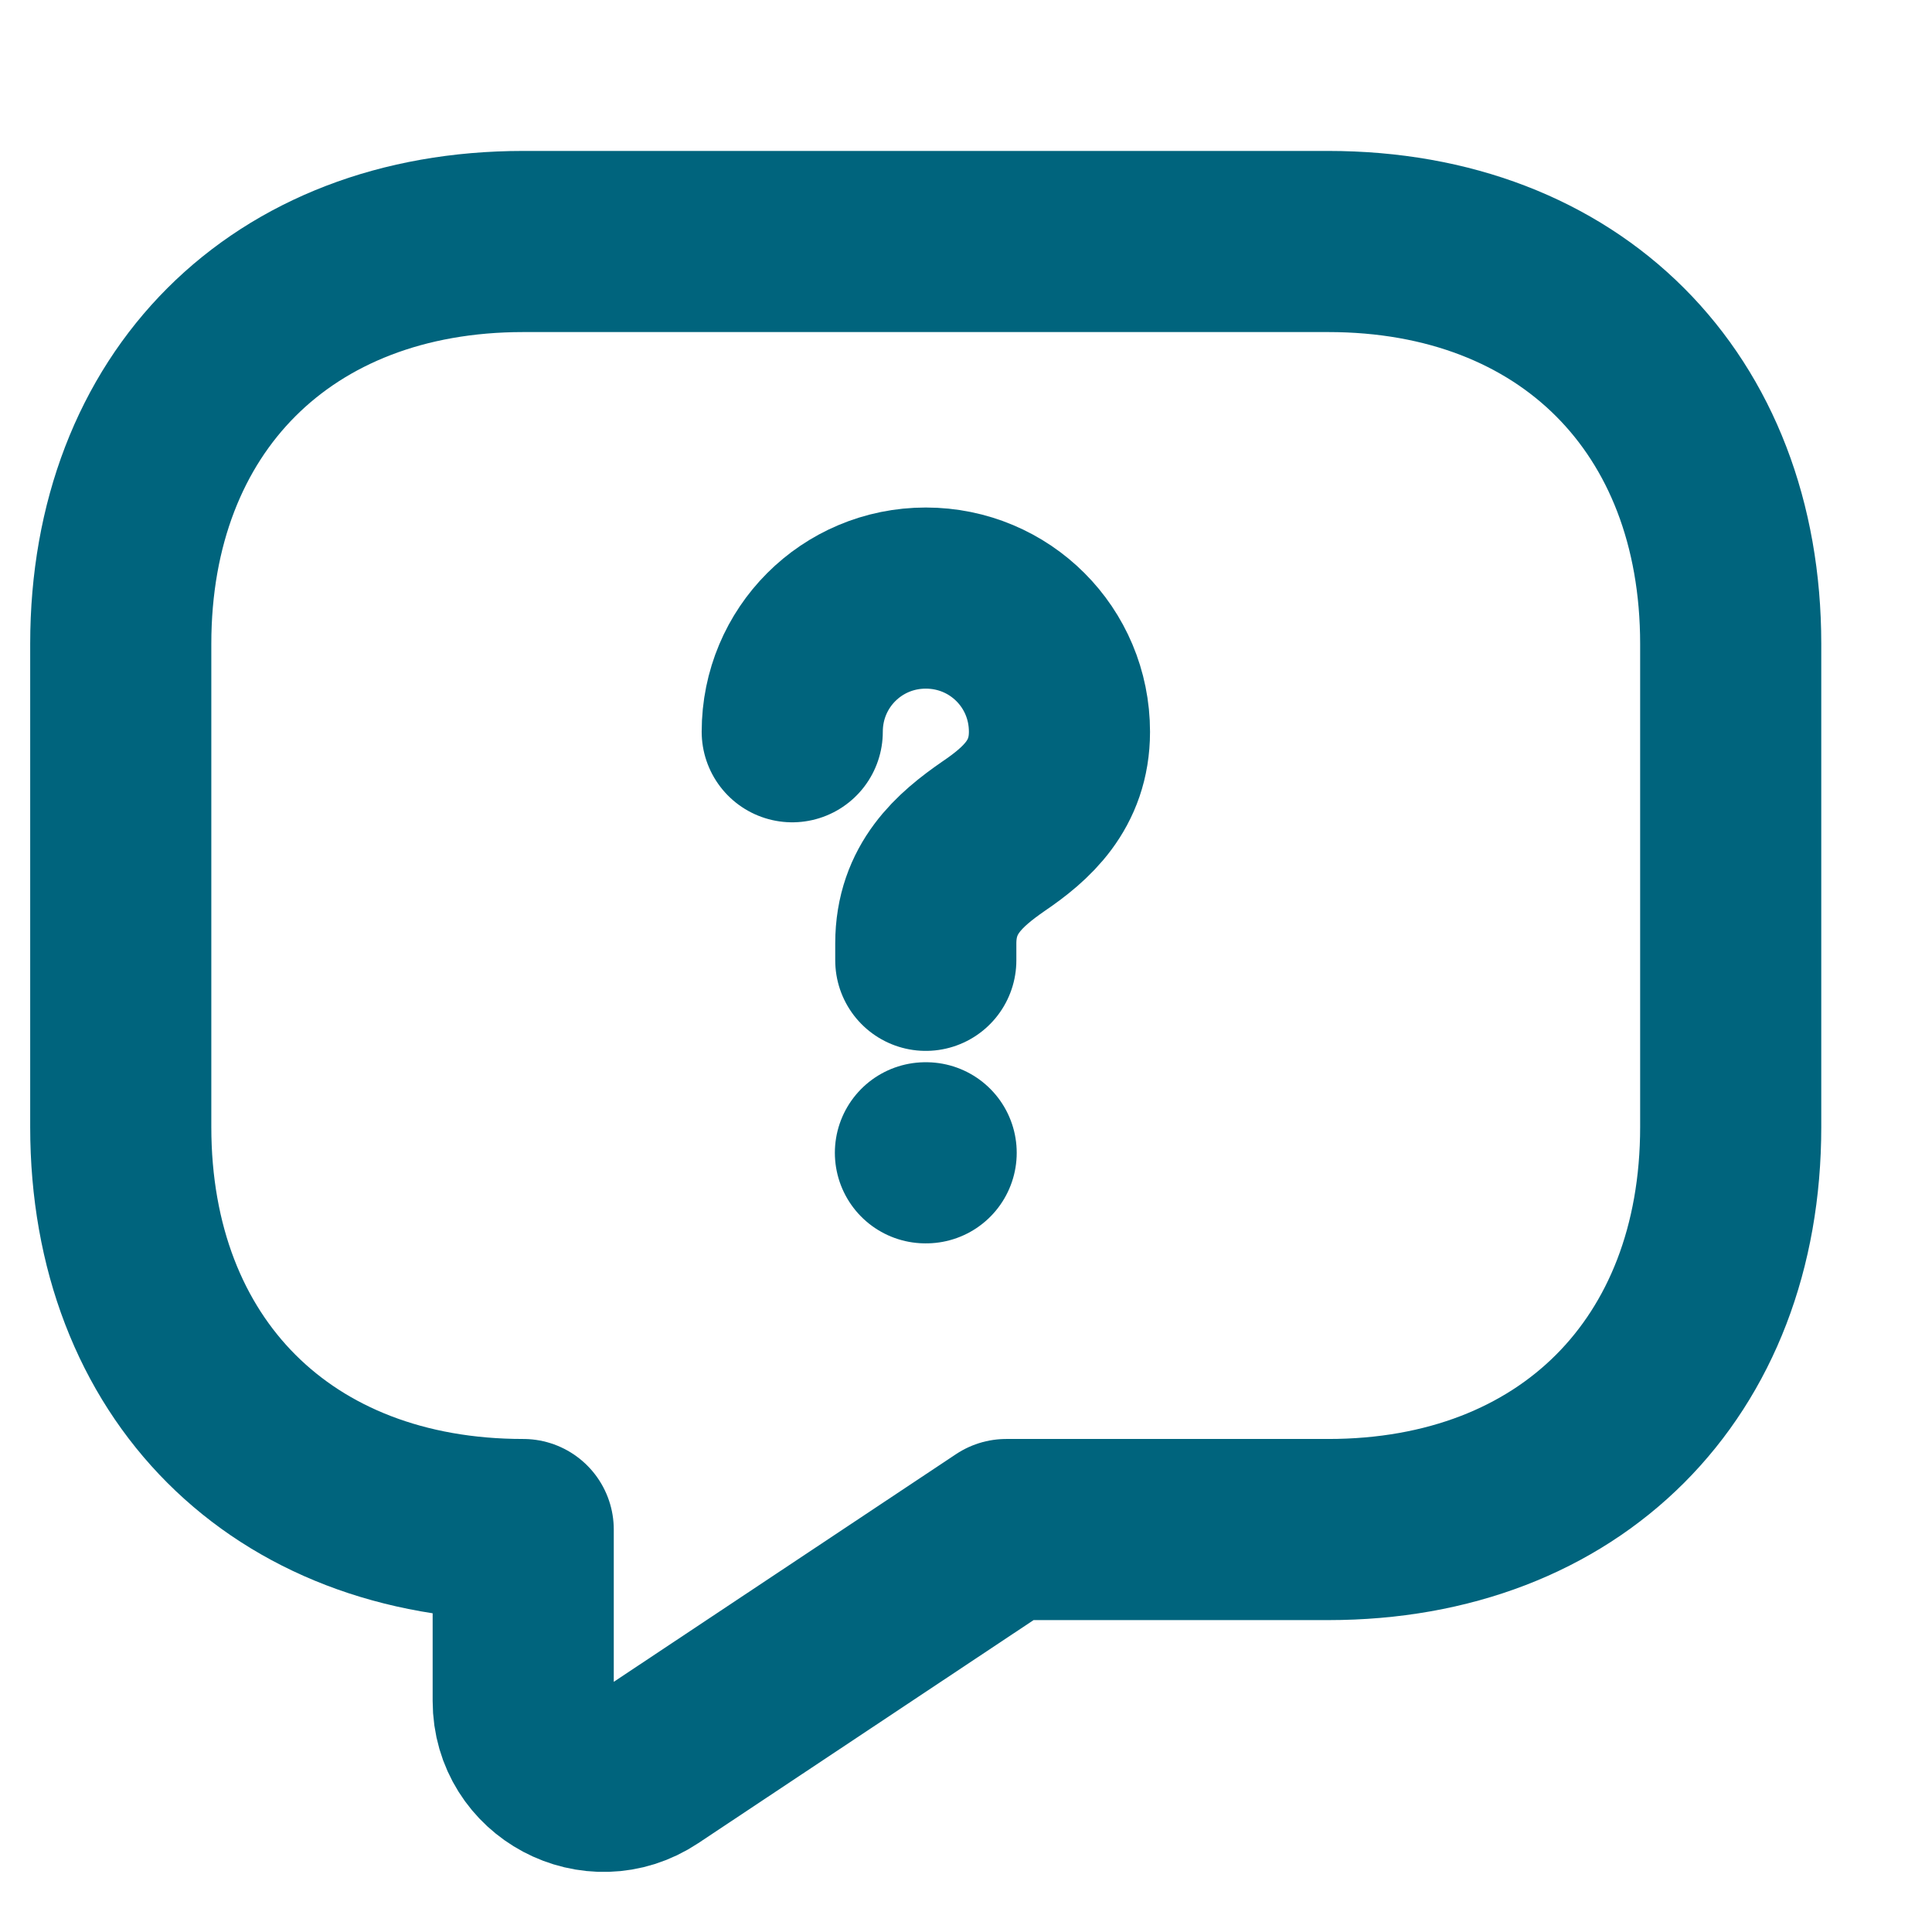
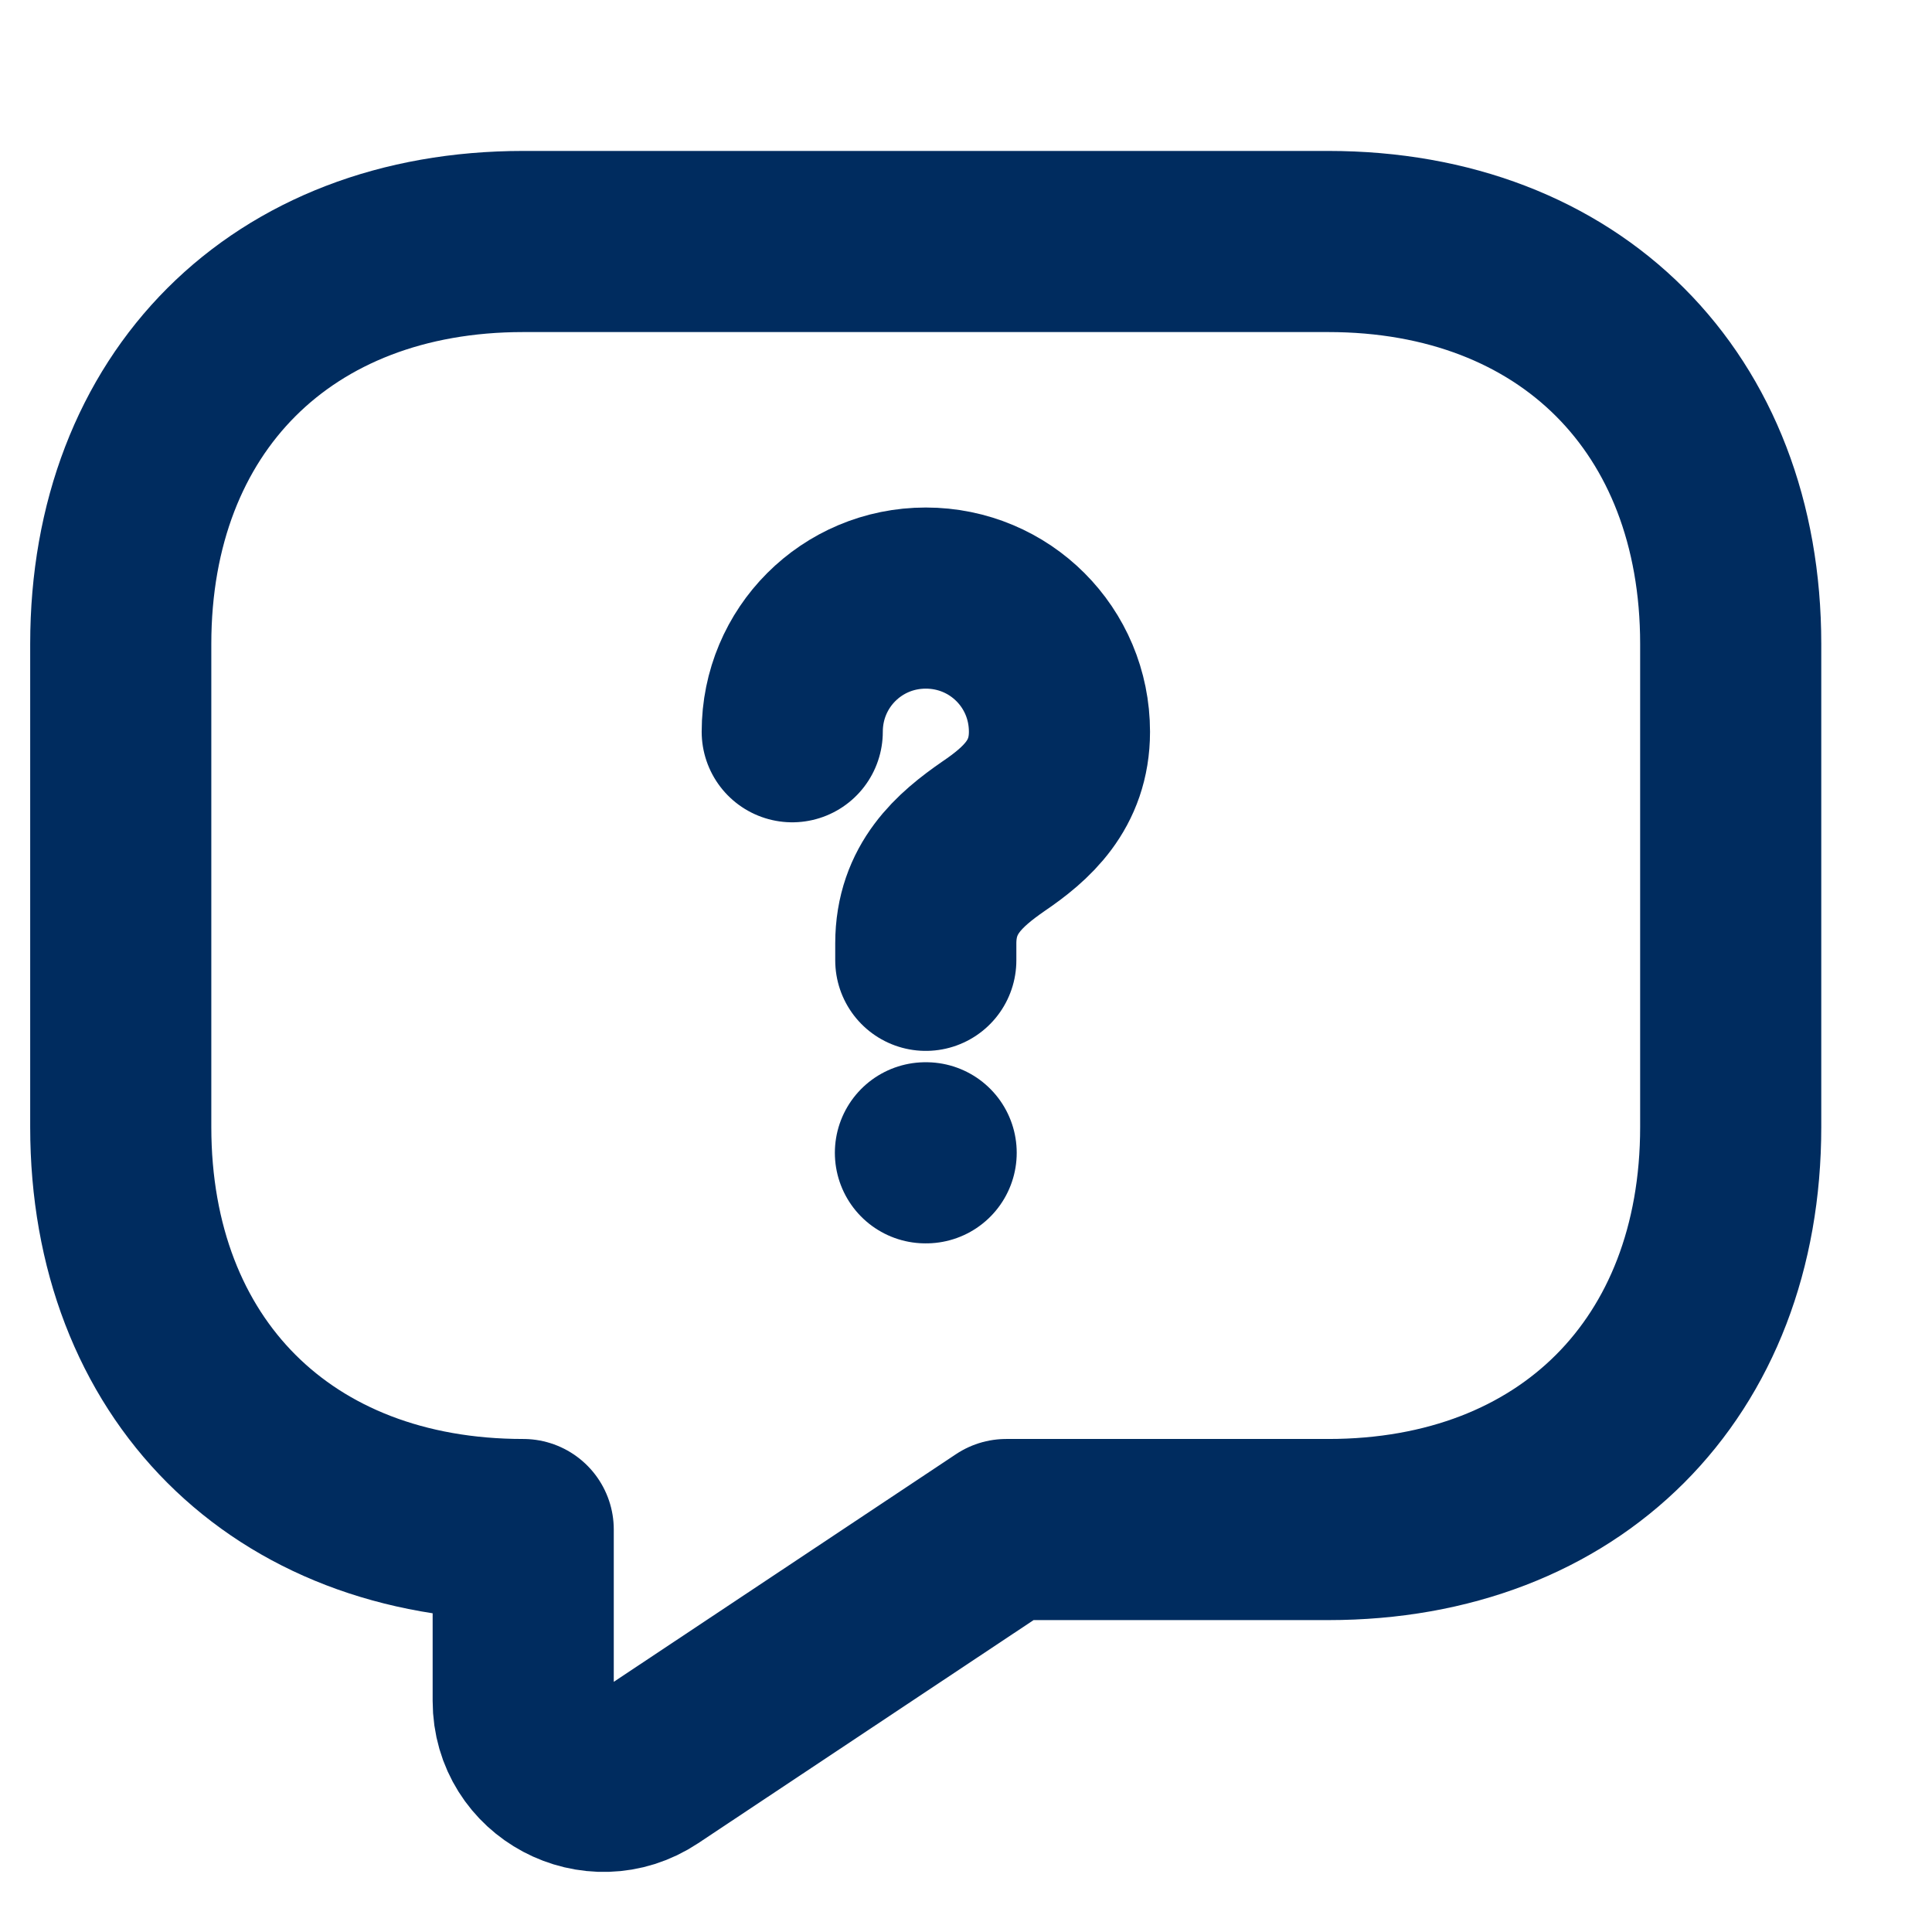
<svg xmlns="http://www.w3.org/2000/svg" width="16" height="16" viewBox="0 0 16 16" fill="none">
-   <path d="M11 12.667H8.333L5.367 14.64C4.927 14.933 4.333 14.62 4.333 14.087V12.667C2.333 12.667 1 11.333 1 9.333V5.333C1 3.333 2.333 2 4.333 2H11C13 2 14.333 3.333 14.333 5.333V9.333C14.333 11.333 13 12.667 11 12.667Z" stroke="#00647D" stroke-width="1.5" stroke-miterlimit="10" stroke-linecap="round" stroke-linejoin="round" />
-   <path d="M7.667 7.953V7.813C7.667 7.36 7.947 7.12 8.227 6.926C8.501 6.74 8.774 6.5 8.774 6.06C8.774 5.446 8.281 4.953 7.667 4.953C7.054 4.953 6.561 5.446 6.561 6.06" stroke="#00647D" stroke-width="1.5" stroke-linecap="round" stroke-linejoin="round" />
-   <path d="M7.664 9.547H7.67" stroke="#00647D" stroke-width="1.5" stroke-linecap="round" stroke-linejoin="round" />
+   <path d="M11 12.667H8.333L5.367 14.64C4.927 14.933 4.333 14.62 4.333 14.087V12.667C2.333 12.667 1 11.333 1 9.333V5.333C1 3.333 2.333 2 4.333 2H11C13 2 14.333 3.333 14.333 5.333V9.333C14.333 11.333 13 12.667 11 12.667Z" stroke="#002C5F" stroke-width="1.5" stroke-miterlimit="10" stroke-linecap="round" stroke-linejoin="round" />
+   <path d="M7.667 7.953V7.813C7.667 7.36 7.947 7.12 8.227 6.926C8.501 6.74 8.774 6.5 8.774 6.06C8.774 5.446 8.281 4.953 7.667 4.953C7.054 4.953 6.561 5.446 6.561 6.06" stroke="#002C5F" stroke-width="1.5" stroke-linecap="round" stroke-linejoin="round" />
+   <path d="M7.664 9.547H7.67" stroke="#002C5F" stroke-width="1.5" stroke-linecap="round" stroke-linejoin="round" />
</svg>
